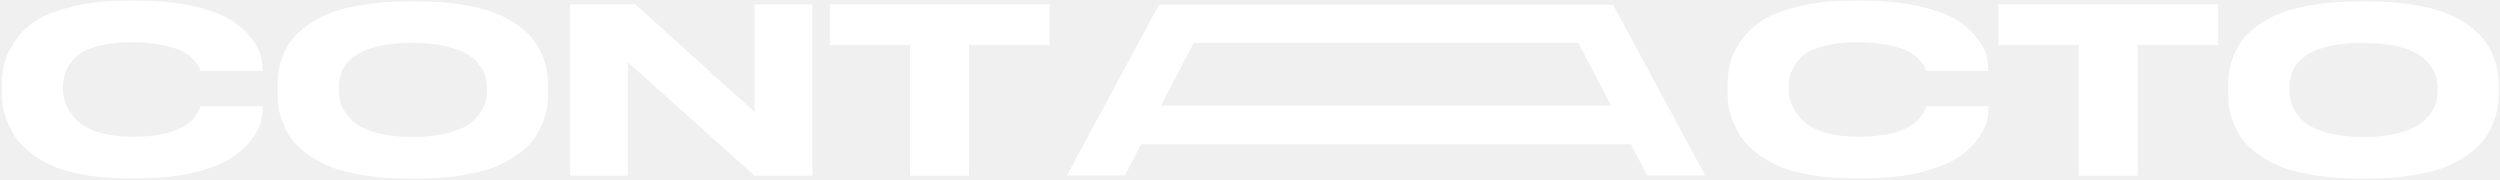
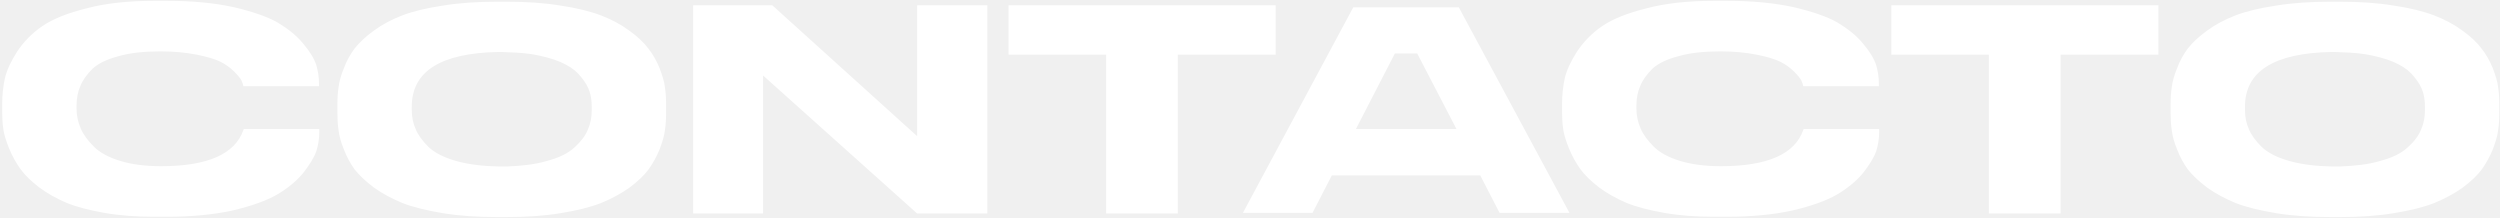
- <svg xmlns="http://www.w3.org/2000/svg" width="1354" height="97" viewBox="0 0 1354 97" fill="none">
-   <path d="M68.706 96.591H74.273C85.274 96.591 95.082 95.663 103.565 93.807C112.048 91.819 118.675 89.433 123.314 86.782C128.086 83.999 131.929 80.818 134.978 77.239C137.894 73.528 139.882 70.347 140.942 67.431C141.87 64.515 142.268 61.599 142.268 58.816V57.49H108.602C108.602 57.623 108.602 57.755 108.469 57.888C104.758 68.624 92.564 74.058 71.755 74.058C64.73 74.058 58.633 73.263 53.464 71.672C48.294 70.082 44.451 67.961 41.8 65.31C39.149 62.659 37.161 60.008 35.968 57.225C34.775 54.442 34.112 51.526 34.112 48.477V47.019C34.112 43.838 34.642 40.922 35.835 38.271C36.896 35.62 38.751 33.102 41.27 30.584C43.92 28.198 47.764 26.342 52.933 25.017C57.97 23.559 64.2 22.896 71.49 22.896C77.587 22.896 82.888 23.427 87.66 24.354C92.299 25.282 95.877 26.342 98.263 27.535C100.649 28.728 102.637 30.186 104.36 31.909C106.083 33.632 107.144 34.958 107.541 35.753C107.939 36.548 108.204 37.343 108.469 38.404H142.135V36.946C142.135 34.428 141.738 31.777 140.942 28.993C140.015 26.21 138.159 23.029 135.11 19.45C132.194 15.871 128.351 12.823 123.712 10.04C119.073 7.389 112.445 5.135 103.963 3.147C95.347 1.292 85.539 0.364 74.273 0.364H68.706C57.307 0.364 47.234 1.424 38.751 3.677C30.136 5.798 23.509 8.449 18.87 11.63C14.231 14.811 10.519 18.655 7.603 23.029C4.82 27.403 2.964 31.379 2.169 34.958C1.374 38.536 0.976 42.38 0.976 46.356V50.068C0.976 52.586 1.109 55.104 1.506 57.755C1.904 60.274 2.832 63.19 4.157 66.371C5.483 69.552 7.073 72.468 9.061 75.251C11.05 78.034 13.833 80.685 17.412 83.469C20.99 86.12 24.967 88.373 29.606 90.361C34.112 92.217 39.812 93.675 46.571 94.868C53.331 96.06 60.621 96.591 68.706 96.591ZM221.523 0.762C212.642 0.762 204.69 1.292 197.4 2.485C190.242 3.545 184.145 5.003 179.241 6.859C174.47 8.714 170.228 10.967 166.65 13.618C162.938 16.269 160.155 18.92 158.034 21.571C156.046 24.222 154.456 27.138 153.263 30.319C151.937 33.5 151.142 36.416 150.877 38.801C150.479 41.32 150.347 43.838 150.347 46.622V50.333C150.347 52.984 150.479 55.635 150.877 58.153C151.142 60.539 151.937 63.455 153.263 66.636C154.456 69.817 156.046 72.733 158.034 75.516C160.155 78.167 162.938 80.818 166.65 83.601C170.361 86.252 174.602 88.505 179.374 90.493C184.145 92.349 190.242 93.807 197.4 95C204.69 96.193 212.642 96.723 221.523 96.723H225.764C234.644 96.723 242.597 96.193 249.754 95C257.044 93.807 263.009 92.349 267.78 90.493C272.552 88.505 276.793 86.252 280.505 83.601C284.216 80.818 286.999 78.167 288.987 75.516C290.975 72.733 292.566 69.817 293.891 66.636C295.084 63.455 296.012 60.539 296.277 58.153C296.675 55.635 296.807 52.984 296.807 50.333V46.622C296.807 43.838 296.675 41.32 296.277 38.801C296.012 36.283 295.084 33.5 293.891 30.319C292.566 27.138 290.975 24.222 288.855 21.571C286.867 18.92 284.083 16.269 280.372 13.618C276.793 10.967 272.552 8.714 267.78 6.859C262.876 5.003 256.912 3.545 249.754 2.485C242.597 1.292 234.644 0.762 225.764 0.762H221.523ZM263.672 49.273C263.672 52.188 263.141 55.104 261.948 57.755C260.888 60.406 258.9 63.057 256.117 65.575C253.333 68.226 249.092 70.347 243.392 71.805C238.488 73.263 232.524 73.926 225.764 74.191C224.704 74.191 223.113 74.191 222.45 74.191C215.161 74.058 208.798 73.263 203.497 71.805C197.797 70.214 193.688 68.094 190.905 65.443C188.254 62.792 186.266 60.141 185.206 57.49C184.013 54.839 183.483 51.923 183.483 49.007V47.549C183.483 31.777 196.339 23.692 221.92 23.161C222.716 23.161 225.101 23.161 226.294 23.294C231.463 23.427 236.102 23.824 240.211 24.752C245.115 25.812 249.092 27.138 252.008 28.728C254.924 30.186 257.309 32.174 259.032 34.428C260.888 36.681 262.081 38.801 262.744 40.922C263.406 42.91 263.672 45.164 263.672 47.549V49.273ZM308.871 2.352V95.132H340.019V33.632L408.676 95.132H439.957V2.352H408.676V60.671L344.128 2.352H308.871ZM492.888 95.132H524.831V24.354H568.438V2.352H449.414V24.354H492.888V95.132ZM873.679 2.617H627.678L577.841 95H609.254L618.002 78.167H883.354L892.102 95H923.515L873.679 2.617ZM628.738 57.225L646.499 23.294H854.857L872.618 57.225H628.738ZM1003.37 96.591H1008.94C1019.94 96.591 1029.75 95.663 1038.23 93.807C1046.71 91.819 1053.34 89.433 1057.98 86.782C1062.75 83.999 1066.59 80.818 1069.64 77.239C1072.56 73.528 1074.55 70.347 1075.61 67.431C1076.54 64.515 1076.93 61.599 1076.93 58.816V57.49H1043.27C1043.27 57.623 1043.27 57.755 1043.13 57.888C1039.42 68.624 1027.23 74.058 1006.42 74.058C999.395 74.058 993.298 73.263 988.129 71.672C982.96 70.082 979.116 67.961 976.465 65.31C973.814 62.659 971.826 60.008 970.633 57.225C969.44 54.442 968.778 51.526 968.778 48.477V47.019C968.778 43.838 969.308 40.922 970.501 38.271C971.561 35.62 973.417 33.102 975.935 30.584C978.586 28.198 982.43 26.342 987.599 25.017C992.635 23.559 998.865 22.896 1006.15 22.896C1012.25 22.896 1017.55 23.427 1022.33 24.354C1026.96 25.282 1030.54 26.342 1032.93 27.535C1035.31 28.728 1037.3 30.186 1039.03 31.909C1040.75 33.632 1041.81 34.958 1042.21 35.753C1042.6 36.548 1042.87 37.343 1043.13 38.404H1076.8V36.946C1076.8 34.428 1076.4 31.777 1075.61 28.993C1074.68 26.21 1072.82 23.029 1069.78 19.45C1066.86 15.871 1063.02 12.823 1058.38 10.04C1053.74 7.389 1047.11 5.135 1038.63 3.147C1030.01 1.292 1020.2 0.364 1008.94 0.364H1003.37C991.973 0.364 981.899 1.424 973.417 3.677C964.801 5.798 958.174 8.449 953.535 11.63C948.896 14.811 945.185 18.655 942.269 23.029C939.485 27.403 937.63 31.379 936.835 34.958C936.039 38.536 935.642 42.38 935.642 46.356V50.068C935.642 52.586 935.774 55.104 936.172 57.755C936.569 60.274 937.497 63.19 938.823 66.371C940.148 69.552 941.739 72.468 943.727 75.251C945.715 78.034 948.498 80.685 952.077 83.469C955.656 86.12 959.632 88.373 964.271 90.361C968.778 92.217 974.477 93.675 981.237 94.868C987.996 96.06 995.286 96.591 1003.37 96.591ZM1125.84 95.132H1157.78V24.354H1201.39V2.352H1082.36V24.354H1125.84V95.132ZM1277.99 0.762C1269.11 0.762 1261.16 1.292 1253.87 2.485C1246.71 3.545 1240.61 5.003 1235.71 6.859C1230.94 8.714 1226.69 10.967 1223.12 13.618C1219.4 16.269 1216.62 18.92 1214.5 21.571C1212.51 24.222 1210.92 27.138 1209.73 30.319C1208.4 33.5 1207.61 36.416 1207.34 38.801C1206.94 41.32 1206.81 43.838 1206.81 46.622V50.333C1206.81 52.984 1206.94 55.635 1207.34 58.153C1207.61 60.539 1208.4 63.455 1209.73 66.636C1210.92 69.817 1212.51 72.733 1214.5 75.516C1216.62 78.167 1219.4 80.818 1223.12 83.601C1226.83 86.252 1231.07 88.505 1235.84 90.493C1240.61 92.349 1246.71 93.807 1253.87 95C1261.16 96.193 1269.11 96.723 1277.99 96.723H1282.23C1291.11 96.723 1299.06 96.193 1306.22 95C1313.51 93.807 1319.47 92.349 1324.25 90.493C1329.02 88.505 1333.26 86.252 1336.97 83.601C1340.68 80.818 1343.46 78.167 1345.45 75.516C1347.44 72.733 1349.03 69.817 1350.36 66.636C1351.55 63.455 1352.48 60.539 1352.74 58.153C1353.14 55.635 1353.27 52.984 1353.27 50.333V46.622C1353.27 43.838 1353.14 41.32 1352.74 38.801C1352.48 36.283 1351.55 33.5 1350.36 30.319C1349.03 27.138 1347.44 24.222 1345.32 21.571C1343.33 18.92 1340.55 16.269 1336.84 13.618C1333.26 10.967 1329.02 8.714 1324.25 6.859C1319.34 5.003 1313.38 3.545 1306.22 2.485C1299.06 1.292 1291.11 0.762 1282.23 0.762H1277.99ZM1320.14 49.273C1320.14 52.188 1319.61 55.104 1318.41 57.755C1317.35 60.406 1315.37 63.057 1312.58 65.575C1309.8 68.226 1305.56 70.347 1299.86 71.805C1294.95 73.263 1288.99 73.926 1282.23 74.191C1281.17 74.191 1279.58 74.191 1278.92 74.191C1271.63 74.058 1265.26 73.263 1259.96 71.805C1254.26 70.214 1250.15 68.094 1247.37 65.443C1244.72 62.792 1242.73 60.141 1241.67 57.49C1240.48 54.839 1239.95 51.923 1239.95 49.007V47.549C1239.95 31.777 1252.8 23.692 1278.39 23.161C1279.18 23.161 1281.57 23.161 1282.76 23.294C1287.93 23.427 1292.57 23.824 1296.68 24.752C1301.58 25.812 1305.56 27.138 1308.47 28.728C1311.39 30.186 1313.78 32.174 1315.5 34.428C1317.35 36.681 1318.55 38.801 1319.21 40.922C1319.87 42.91 1320.14 45.164 1320.14 47.549V49.273Z" fill="white" />
+ <svg xmlns="http://www.w3.org/2000/svg" width="1114" height="97" viewBox="0 0 1114 97" fill="none">
+   <path d="M68.706 96.591H74.273C85.274 96.591 95.082 95.663 103.565 93.807C112.048 91.819 118.675 89.433 123.314 86.782C128.086 83.999 131.929 80.818 134.978 77.239C137.894 73.528 139.882 70.347 140.942 67.431C141.87 64.515 142.268 61.599 142.268 58.816V57.49H108.602C108.602 57.623 108.602 57.755 108.469 57.888C104.758 68.624 92.564 74.058 71.755 74.058C64.73 74.058 58.633 73.263 53.464 71.672C48.294 70.082 44.451 67.961 41.8 65.31C39.149 62.659 37.161 60.008 35.968 57.225C34.775 54.442 34.112 51.526 34.112 48.477V47.019C34.112 43.838 34.642 40.922 35.835 38.271C36.896 35.62 38.751 33.102 41.27 30.584C43.92 28.198 47.764 26.342 52.933 25.017C57.97 23.559 64.2 22.896 71.49 22.896C77.587 22.896 82.888 23.427 87.66 24.354C92.299 25.282 95.877 26.342 98.263 27.535C100.649 28.728 102.637 30.186 104.36 31.909C106.083 33.632 107.144 34.958 107.541 35.753C107.939 36.548 108.204 37.343 108.469 38.404H142.135V36.946C142.135 34.428 141.738 31.777 140.942 28.993C140.015 26.21 138.159 23.029 135.11 19.45C132.194 15.871 128.351 12.823 123.712 10.04C119.073 7.389 112.445 5.135 103.963 3.147C95.347 1.292 85.539 0.364 74.273 0.364H68.706C57.307 0.364 47.234 1.424 38.751 3.677C30.136 5.798 23.509 8.449 18.87 11.63C14.231 14.811 10.519 18.655 7.603 23.029C4.82 27.403 2.964 31.379 2.169 34.958C1.374 38.536 0.976 42.38 0.976 46.356V50.068C0.976 52.586 1.109 55.104 1.506 57.755C1.904 60.274 2.832 63.19 4.157 66.371C5.483 69.552 7.073 72.468 9.061 75.251C11.05 78.034 13.833 80.685 17.412 83.469C20.99 86.12 24.967 88.373 29.606 90.361C34.112 92.217 39.812 93.675 46.571 94.868C53.331 96.06 60.621 96.591 68.706 96.591ZM221.523 0.762C212.642 0.762 204.69 1.292 197.4 2.485C190.242 3.545 184.145 5.003 179.241 6.859C174.47 8.714 170.228 10.967 166.65 13.618C162.938 16.269 160.155 18.92 158.034 21.571C156.046 24.222 154.456 27.138 153.263 30.319C151.937 33.5 151.142 36.416 150.877 38.801C150.479 41.32 150.347 43.838 150.347 46.622V50.333C150.347 52.984 150.479 55.635 150.877 58.153C151.142 60.539 151.937 63.455 153.263 66.636C154.456 69.817 156.046 72.733 158.034 75.516C160.155 78.167 162.938 80.818 166.65 83.601C170.361 86.252 174.602 88.505 179.374 90.493C184.145 92.349 190.242 93.807 197.4 95C204.69 96.193 212.642 96.723 221.523 96.723H225.764C234.644 96.723 242.597 96.193 249.754 95C257.044 93.807 263.009 92.349 267.78 90.493C272.552 88.505 276.793 86.252 280.505 83.601C284.216 80.818 286.999 78.167 288.987 75.516C290.975 72.733 292.566 69.817 293.891 66.636C295.084 63.455 296.012 60.539 296.277 58.153C296.675 55.635 296.807 52.984 296.807 50.333V46.622C296.807 43.838 296.675 41.32 296.277 38.801C296.012 36.283 295.084 33.5 293.891 30.319C292.566 27.138 290.975 24.222 288.855 21.571C286.867 18.92 284.083 16.269 280.372 13.618C276.793 10.967 272.552 8.714 267.78 6.859C262.876 5.003 256.912 3.545 249.754 2.485C242.597 1.292 234.644 0.762 225.764 0.762H221.523ZM263.672 49.273C263.672 52.188 263.141 55.104 261.948 57.755C260.888 60.406 258.9 63.057 256.117 65.575C253.333 68.226 249.092 70.347 243.392 71.805C238.488 73.263 232.524 73.926 225.764 74.191C224.704 74.191 223.113 74.191 222.45 74.191C215.161 74.058 208.798 73.263 203.497 71.805C197.797 70.214 193.688 68.094 190.905 65.443C188.254 62.792 186.266 60.141 185.206 57.49C184.013 54.839 183.483 51.923 183.483 49.007V47.549C183.483 31.777 196.339 23.692 221.92 23.161C222.716 23.161 225.101 23.161 226.294 23.294C231.463 23.427 236.102 23.824 240.211 24.752C245.115 25.812 249.092 27.138 252.008 28.728C254.924 30.186 257.309 32.174 259.032 34.428C260.888 36.681 262.081 38.801 262.744 40.922C263.406 42.91 263.672 45.164 263.672 47.549V49.273ZM308.871 2.352V95.132H340.019V33.632L408.676 95.132H439.957V2.352H408.676V60.671L344.128 2.352H308.871ZM492.888 95.132H524.831V24.354H568.438V2.352H449.414V24.354H492.888V95.132ZM650.059 3.28H603.006L553.832 94.868H584.847L593.463 78.167H659.602L668.217 94.868H699.365L650.059 3.28ZM604.199 57.49L621.562 23.824H631.503L648.999 57.49H604.199ZM763.783 96.591H769.35C780.351 96.591 790.16 95.663 798.642 93.807C807.125 91.819 813.752 89.433 818.391 86.782C823.163 83.999 827.007 80.818 830.055 77.239C832.971 73.528 834.959 70.347 836.02 67.431C836.947 64.515 837.345 61.599 837.345 58.816V57.49H803.679C803.679 57.623 803.679 57.755 803.546 57.888C799.835 68.624 787.641 74.058 766.832 74.058C759.807 74.058 753.71 73.263 748.541 71.672C743.372 70.082 739.528 67.961 736.877 65.31C734.226 62.659 732.238 60.008 731.045 57.225C729.852 54.442 729.189 51.526 729.189 48.477V47.019C729.189 43.838 729.72 40.922 730.913 38.271C731.973 35.62 733.829 33.102 736.347 30.584C738.998 28.198 742.841 26.342 748.011 25.017C753.047 23.559 759.277 22.896 766.567 22.896C772.664 22.896 777.966 23.427 782.737 24.354C787.376 25.282 790.955 26.342 793.341 27.535C795.726 28.728 797.715 30.186 799.438 31.909C801.161 33.632 802.221 34.958 802.619 35.753C803.016 36.548 803.281 37.343 803.546 38.404H837.213V36.946C837.213 34.428 836.815 31.777 836.02 28.993C835.092 26.21 833.236 23.029 830.188 19.45C827.272 15.871 823.428 12.823 818.789 10.04C814.15 7.389 807.523 5.135 799.04 3.147C790.425 1.292 780.616 0.364 769.35 0.364H763.783C752.385 0.364 742.311 1.424 733.829 3.677C725.213 5.798 718.586 8.449 713.947 11.63C709.308 14.811 705.597 18.655 702.681 23.029C699.897 27.403 698.042 31.379 697.246 34.958C696.451 38.536 696.054 42.38 696.054 46.356V50.068C696.054 52.586 696.186 55.104 696.584 57.755C696.981 60.274 697.909 63.19 699.235 66.371C700.56 69.552 702.151 72.468 704.139 75.251C706.127 78.034 708.91 80.685 712.489 83.469C716.068 86.12 720.044 88.373 724.683 90.361C729.189 92.217 734.889 93.675 741.649 94.868C748.408 96.06 755.698 96.591 763.783 96.591ZM886.247 95.132H918.19V24.354H961.797V2.352H842.773V24.354H886.247V95.132ZM1038.4 0.762C1029.52 0.762 1021.57 1.292 1014.28 2.485C1007.12 3.545 1001.02 5.003 996.119 6.859C991.347 8.714 987.106 10.967 983.527 13.618C979.816 16.269 977.033 18.92 974.912 21.571C972.924 24.222 971.333 27.138 970.14 30.319C968.815 33.5 968.02 36.416 967.754 38.801C967.357 41.32 967.224 43.838 967.224 46.622V50.333C967.224 52.984 967.357 55.635 967.754 58.153C968.02 60.539 968.815 63.455 970.14 66.636C971.333 69.817 972.924 72.733 974.912 75.516C977.033 78.167 979.816 80.818 983.527 83.601C987.238 86.252 991.48 88.505 996.251 90.493C1001.02 92.349 1007.12 93.807 1014.28 95C1021.57 96.193 1029.52 96.723 1038.4 96.723H1042.64C1051.52 96.723 1059.47 96.193 1066.63 95C1073.92 93.807 1079.89 92.349 1084.66 90.493C1089.43 88.505 1093.67 86.252 1097.38 83.601C1101.09 80.818 1103.88 78.167 1105.86 75.516C1107.85 72.733 1109.44 69.817 1110.77 66.636C1111.96 63.455 1112.89 60.539 1113.15 58.153C1113.55 55.635 1113.68 52.984 1113.68 50.333V46.622C1113.68 43.838 1113.55 41.32 1113.15 38.801C1112.89 36.283 1111.96 33.5 1110.77 30.319C1109.44 27.138 1107.85 24.222 1105.73 21.571C1103.74 18.92 1100.96 16.269 1097.25 13.618C1093.67 10.967 1089.43 8.714 1084.66 6.859C1079.75 5.003 1073.79 3.545 1066.63 2.485C1059.47 1.292 1051.52 0.762 1042.64 0.762H1038.4ZM1080.55 49.273C1080.55 52.188 1080.02 55.104 1078.83 57.755C1077.77 60.406 1075.78 63.057 1072.99 65.575C1070.21 68.226 1065.97 70.347 1060.27 71.805C1055.37 73.263 1049.4 73.926 1042.64 74.191C1041.58 74.191 1039.99 74.191 1039.33 74.191C1032.04 74.058 1025.68 73.263 1020.37 71.805C1014.67 70.214 1010.57 68.094 1007.78 65.443C1005.13 62.792 1003.14 60.141 1002.08 57.49C1000.89 54.839 1000.36 51.923 1000.36 49.007V47.549C1000.36 31.777 1013.22 23.692 1038.8 23.161C1039.59 23.161 1041.98 23.161 1043.17 23.294C1048.34 23.427 1052.98 23.824 1057.09 24.752C1061.99 25.812 1065.97 27.138 1068.89 28.728C1071.8 30.186 1074.19 32.174 1075.91 34.428C1077.77 36.681 1078.96 38.801 1079.62 40.922C1080.28 42.91 1080.55 45.164 1080.55 47.549V49.273Z" fill="white" />
</svg>
